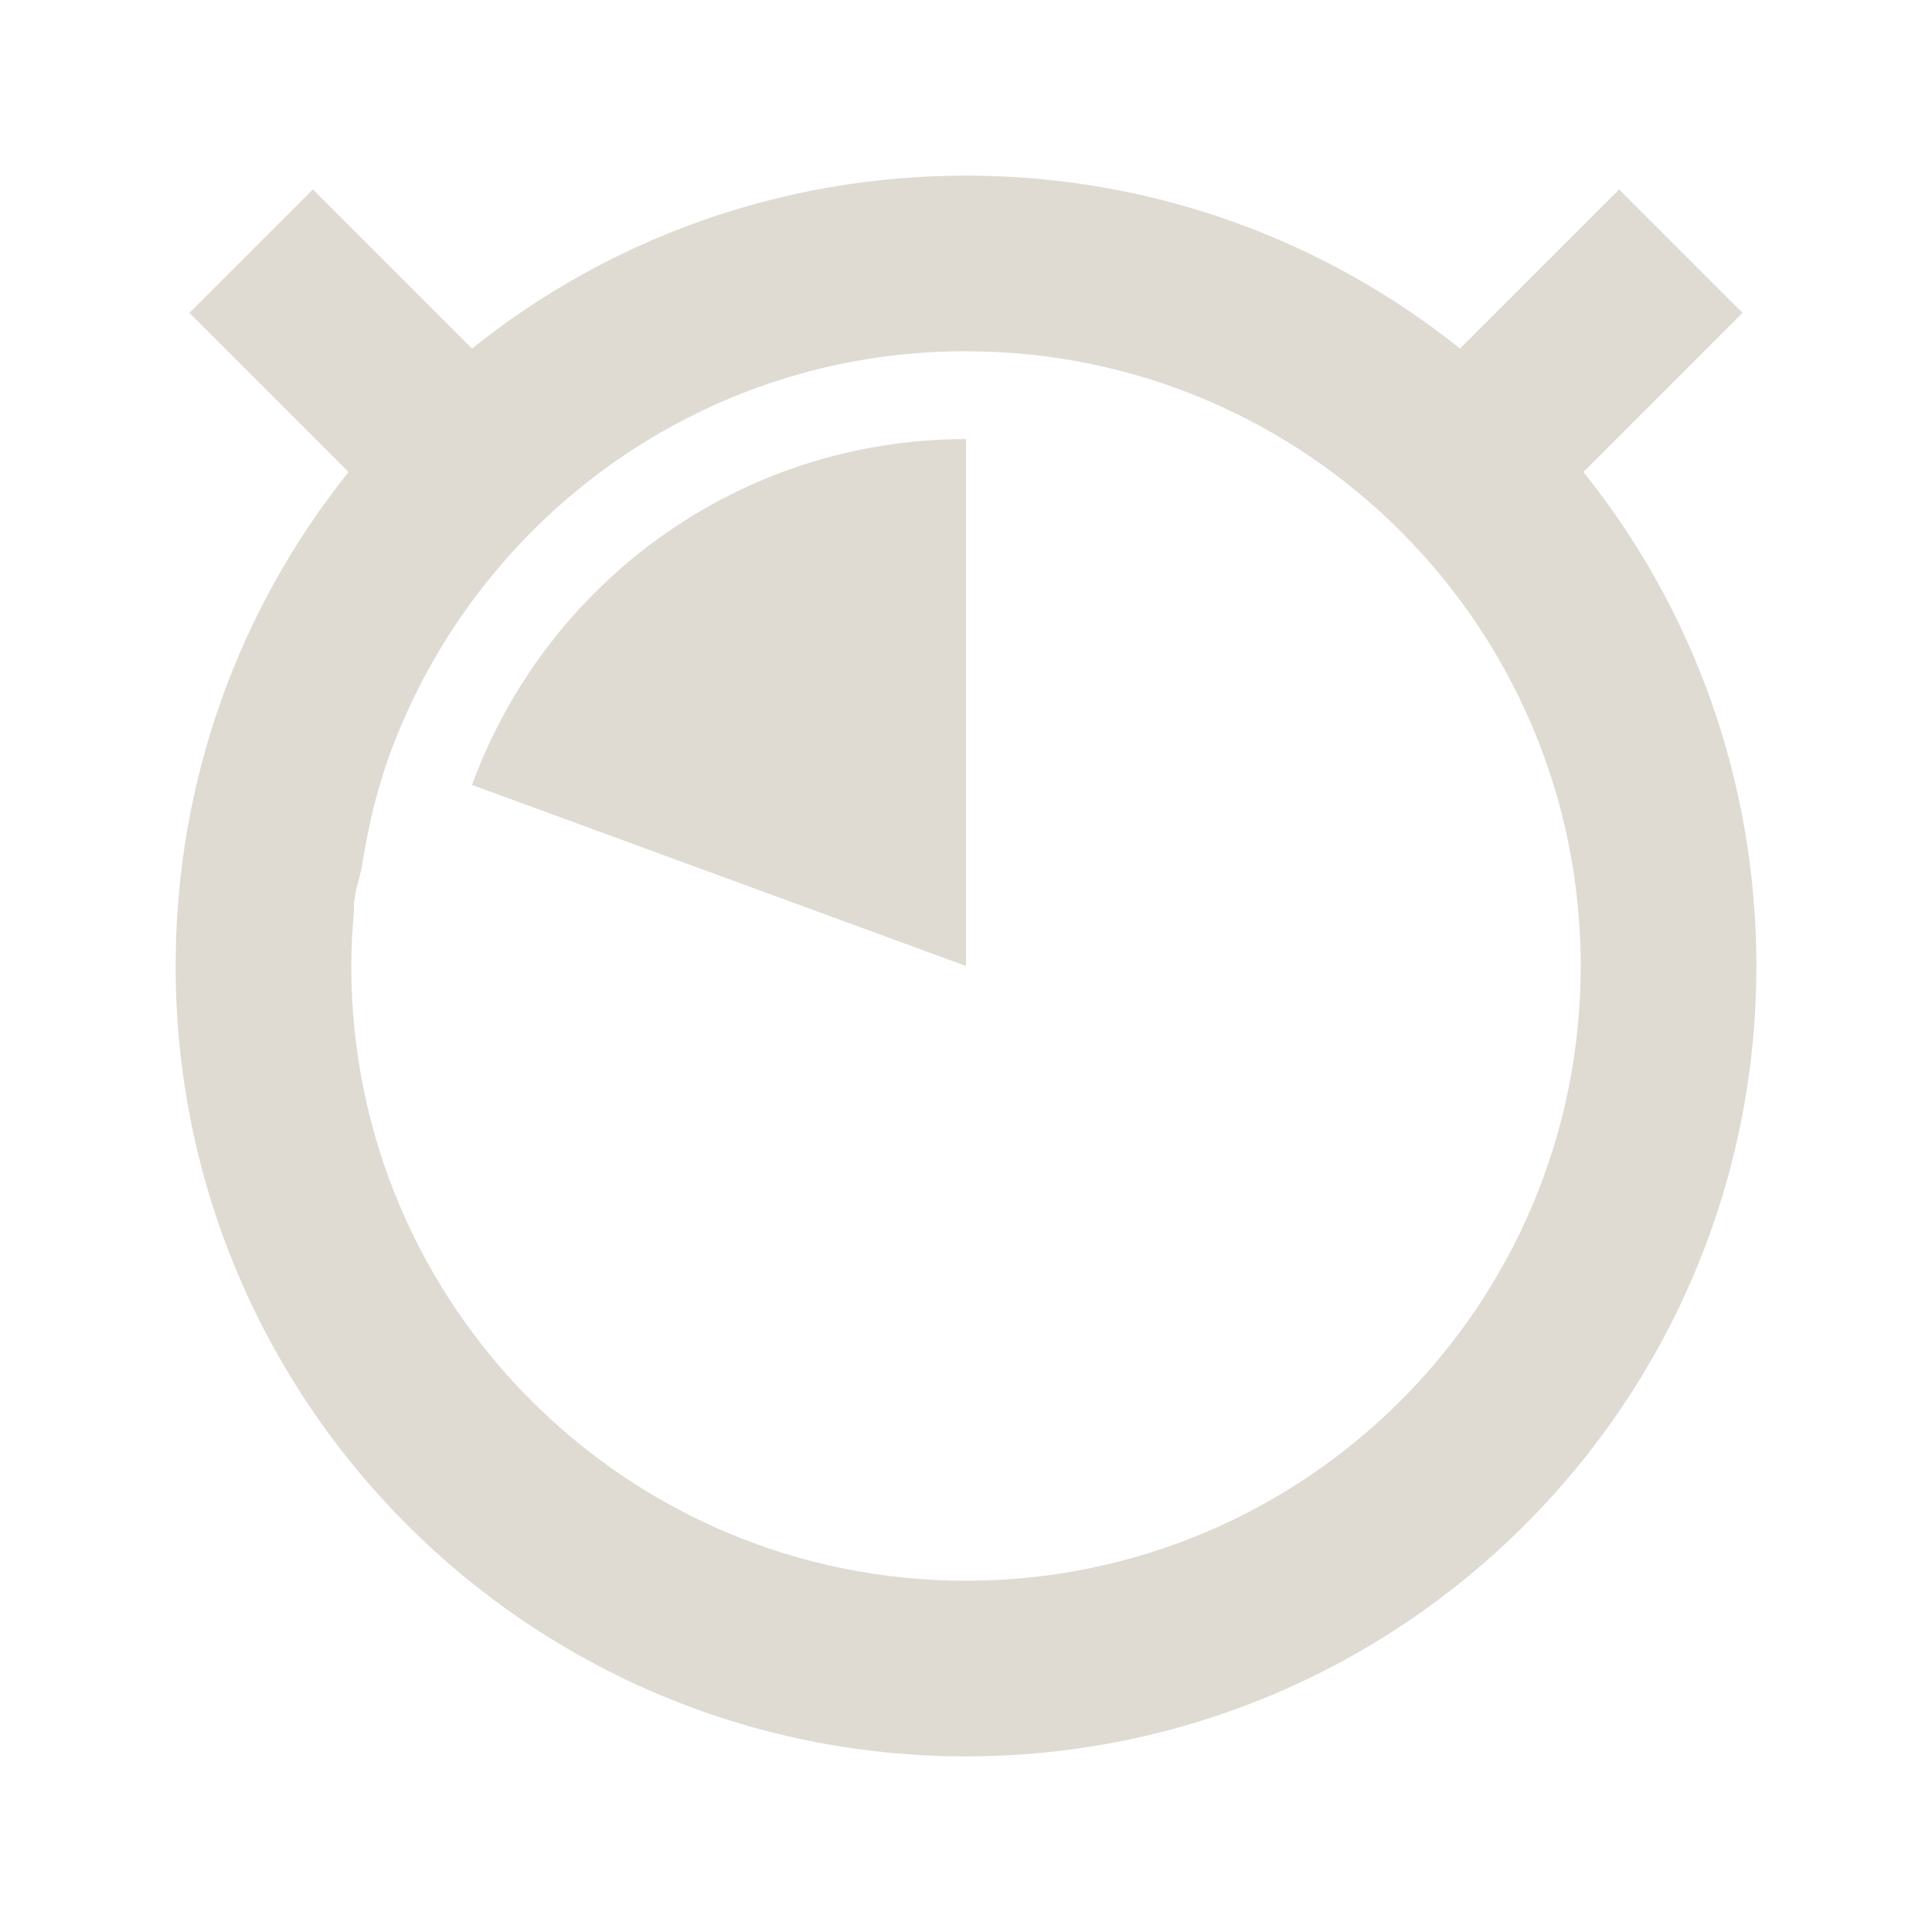
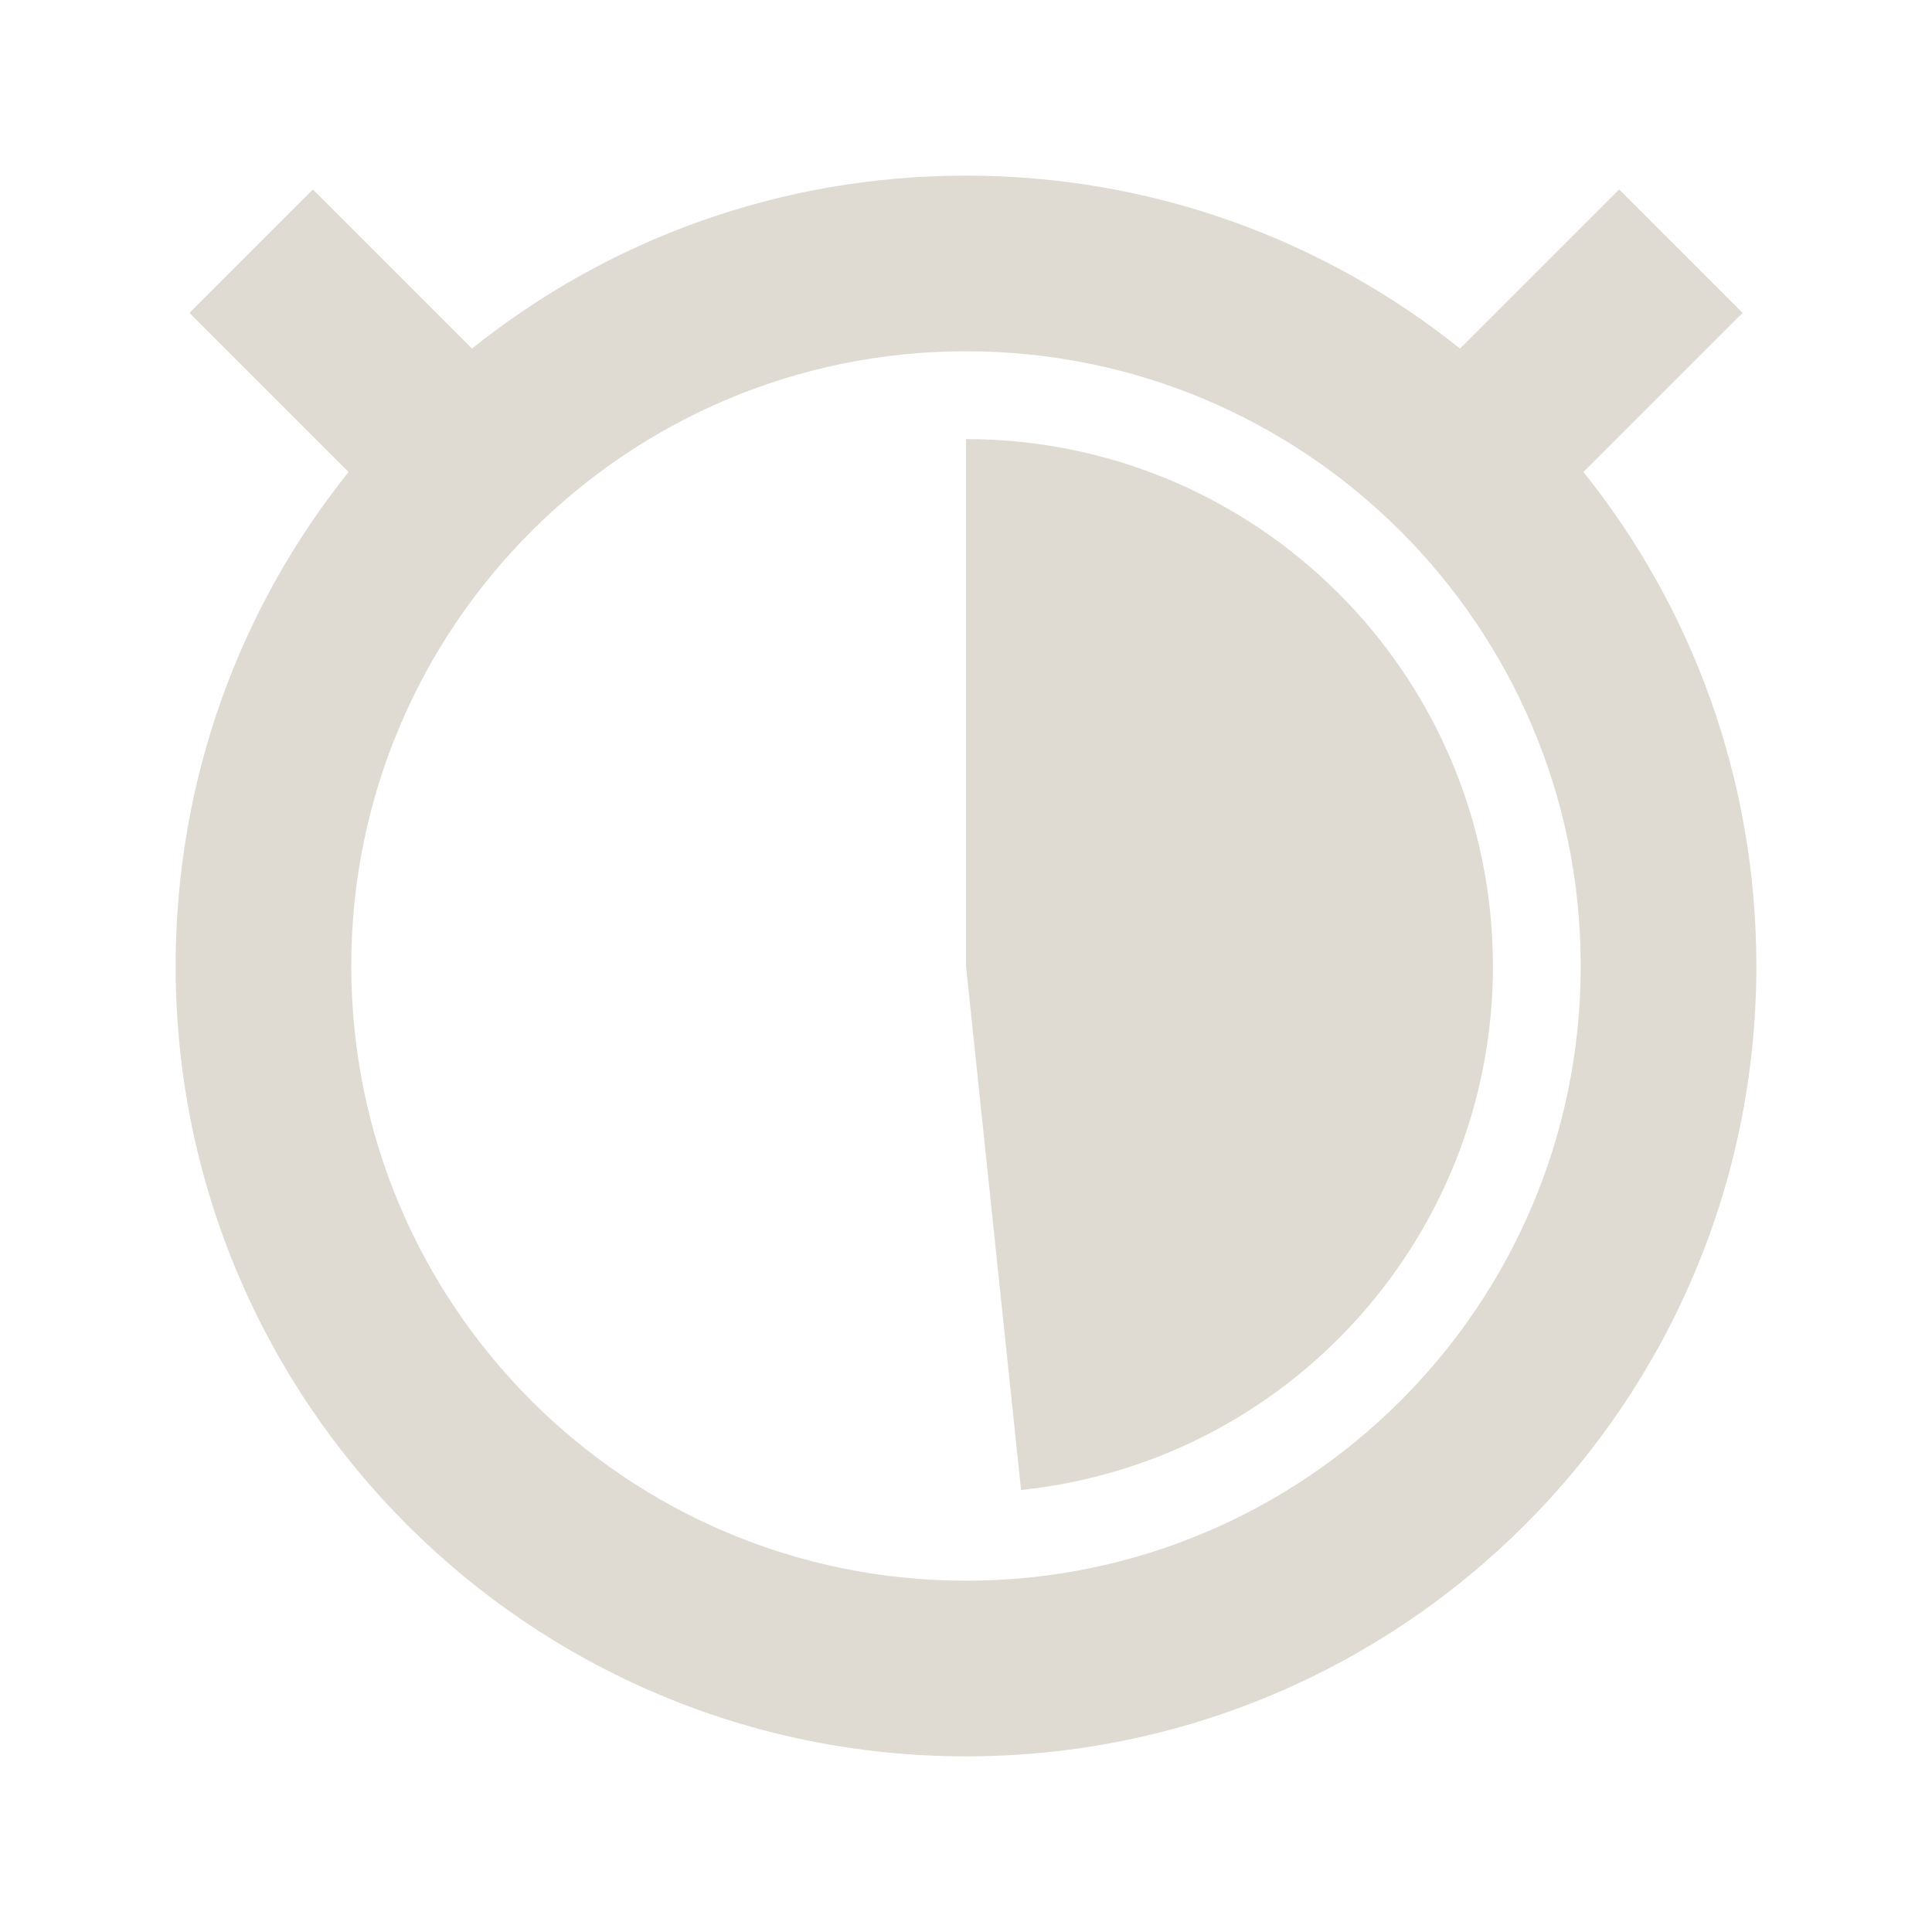
<svg xmlns="http://www.w3.org/2000/svg" width="22" height="22" id="svg2" version="1.1">
  <defs id="defs4" />
  <g id="layer1" transform="translate(0,-1030.362)">
-     <path style="fill:#dfdbd2;fill-opacity:1;stroke:none" d="m 11,1032.362 c -2.128,0 -4.084,0.734 -5.625,1.969 l -1.812,-1.812 -1.406,1.406 1.812,1.812 c -1.234,1.54 -1.969,3.497 -1.969,5.625 0,4.971 4.029,9 9,9 4.971,0 9,-4.029 9,-9 0,-2.128 -0.734,-4.085 -1.969,-5.625 l 1.812,-1.812 -1.406,-1.406 -1.812,1.812 c -1.541,-1.234 -3.497,-1.969 -5.625,-1.969 z m 0,2 c 3.866,0 7,3.134 7,7 0,3.866 -3.134,7 -7,7 -3.866,0 -7,-3.134 -7,-7 0,-0.21 0.013,-0.419 0.031,-0.625 0.003,-0.03 -0.003,-0.063 0,-0.094 0.015,-0.151 0.069,-0.29 0.094,-0.438 0.011,-0.062 0.019,-0.126 0.031,-0.188 0.01,-0.052 0.02,-0.105 0.031,-0.156 0.031,-0.137 0.055,-0.272 0.094,-0.406 0.048,-0.171 0.096,-0.335 0.156,-0.5 0.981,-2.68 3.542,-4.594 6.563,-4.594 z m 0,1 c -2.589,0 -4.784,1.64 -5.625,3.938 l 5.625,2.062 0,-6 z" id="path5654" />
+     <path style="opacity:1;fill:#dfdbd2;fill-opacity:1;stroke:none;stroke-width:0;stroke-miterlimit:4;stroke-dasharray:none;stroke-opacity:1" d="m 11,1032.362 c -2.128,0 -4.084,0.734 -5.625,1.969 l -1.812,-1.812 -1.406,1.406 1.812,1.812 c -1.234,1.54 -1.969,3.497 -1.969,5.625 0,4.971 4.029,9 9,9 4.971,0 9,-4.029 9,-9 0,-2.128 -0.734,-4.085 -1.969,-5.625 l 1.812,-1.812 -1.406,-1.406 -1.812,1.812 c -1.541,-1.234 -3.497,-1.969 -5.625,-1.969 z m 0,2 c 3.866,0 7,3.134 7,7 0,3.866 -3.134,7 -7,7 -3.866,0 -7,-3.134 -7,-7 0,-3.866 3.134,-7 7,-7 z m 0,1 0,6 0.627,5.967 a 6,6 0 0 0 5.365,-6.281 A 6,6 0 0 0 11,1035.362 Z" id="path4451" />
  </g>
</svg>
